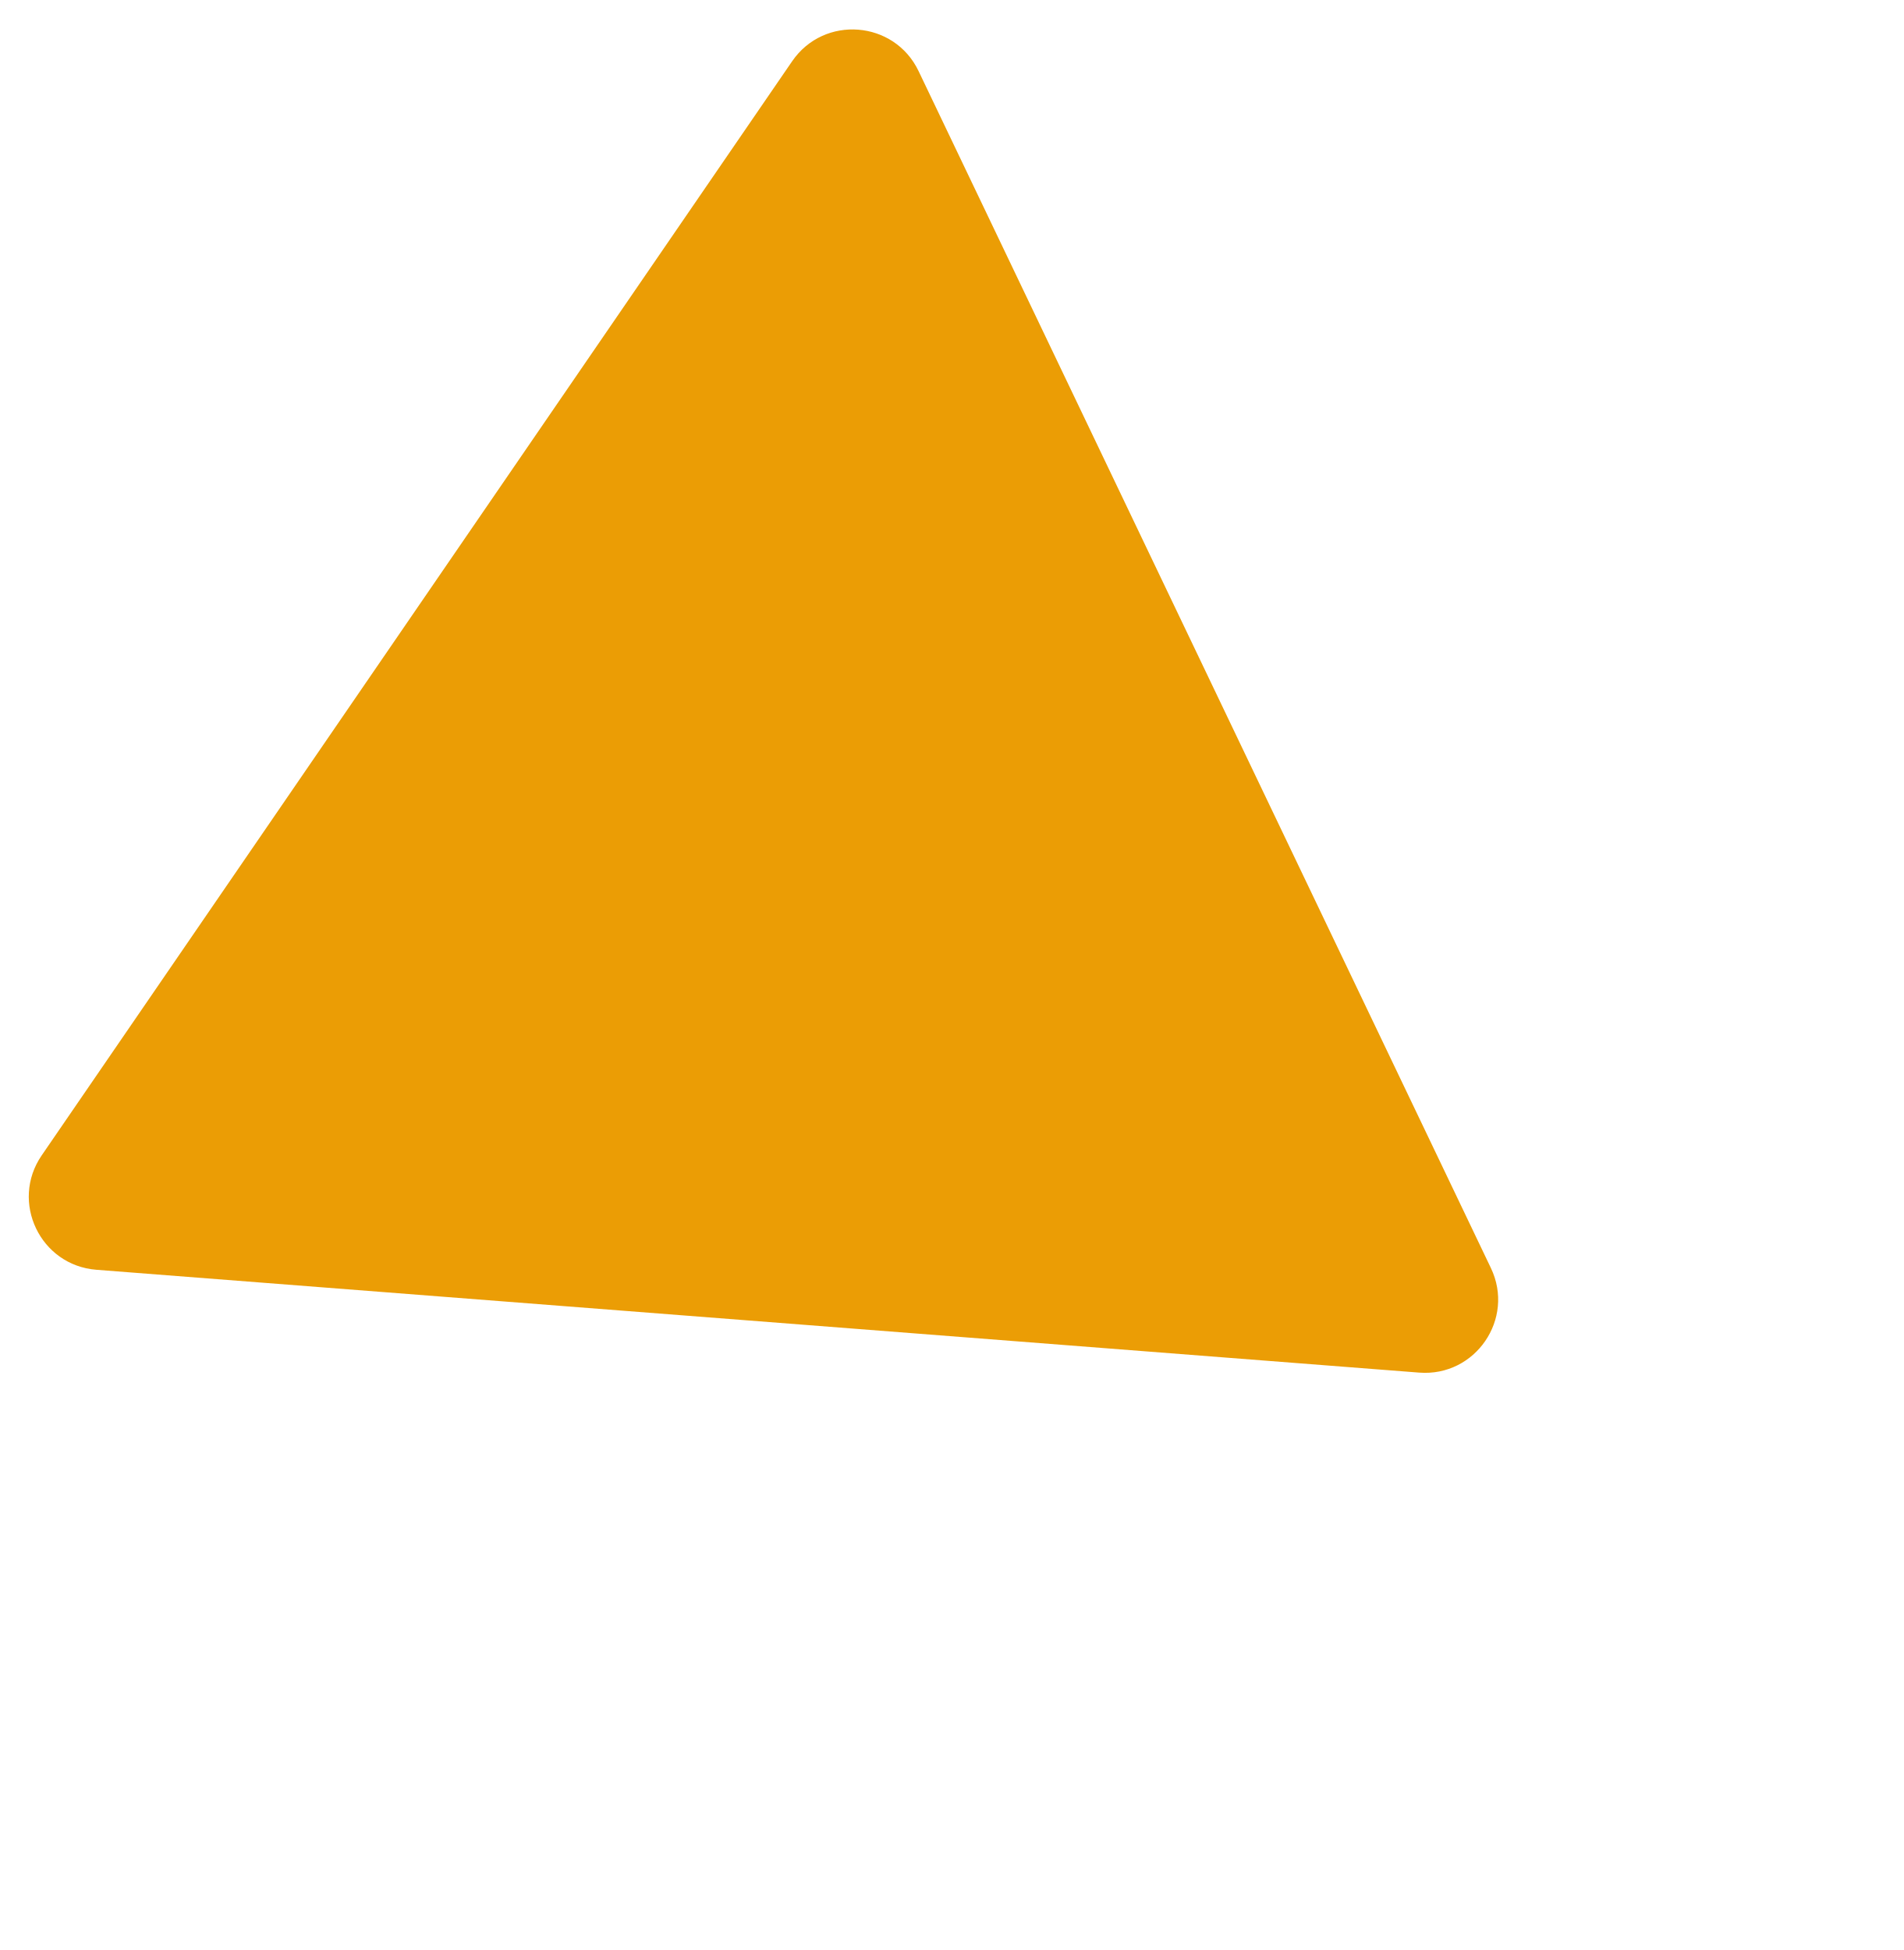
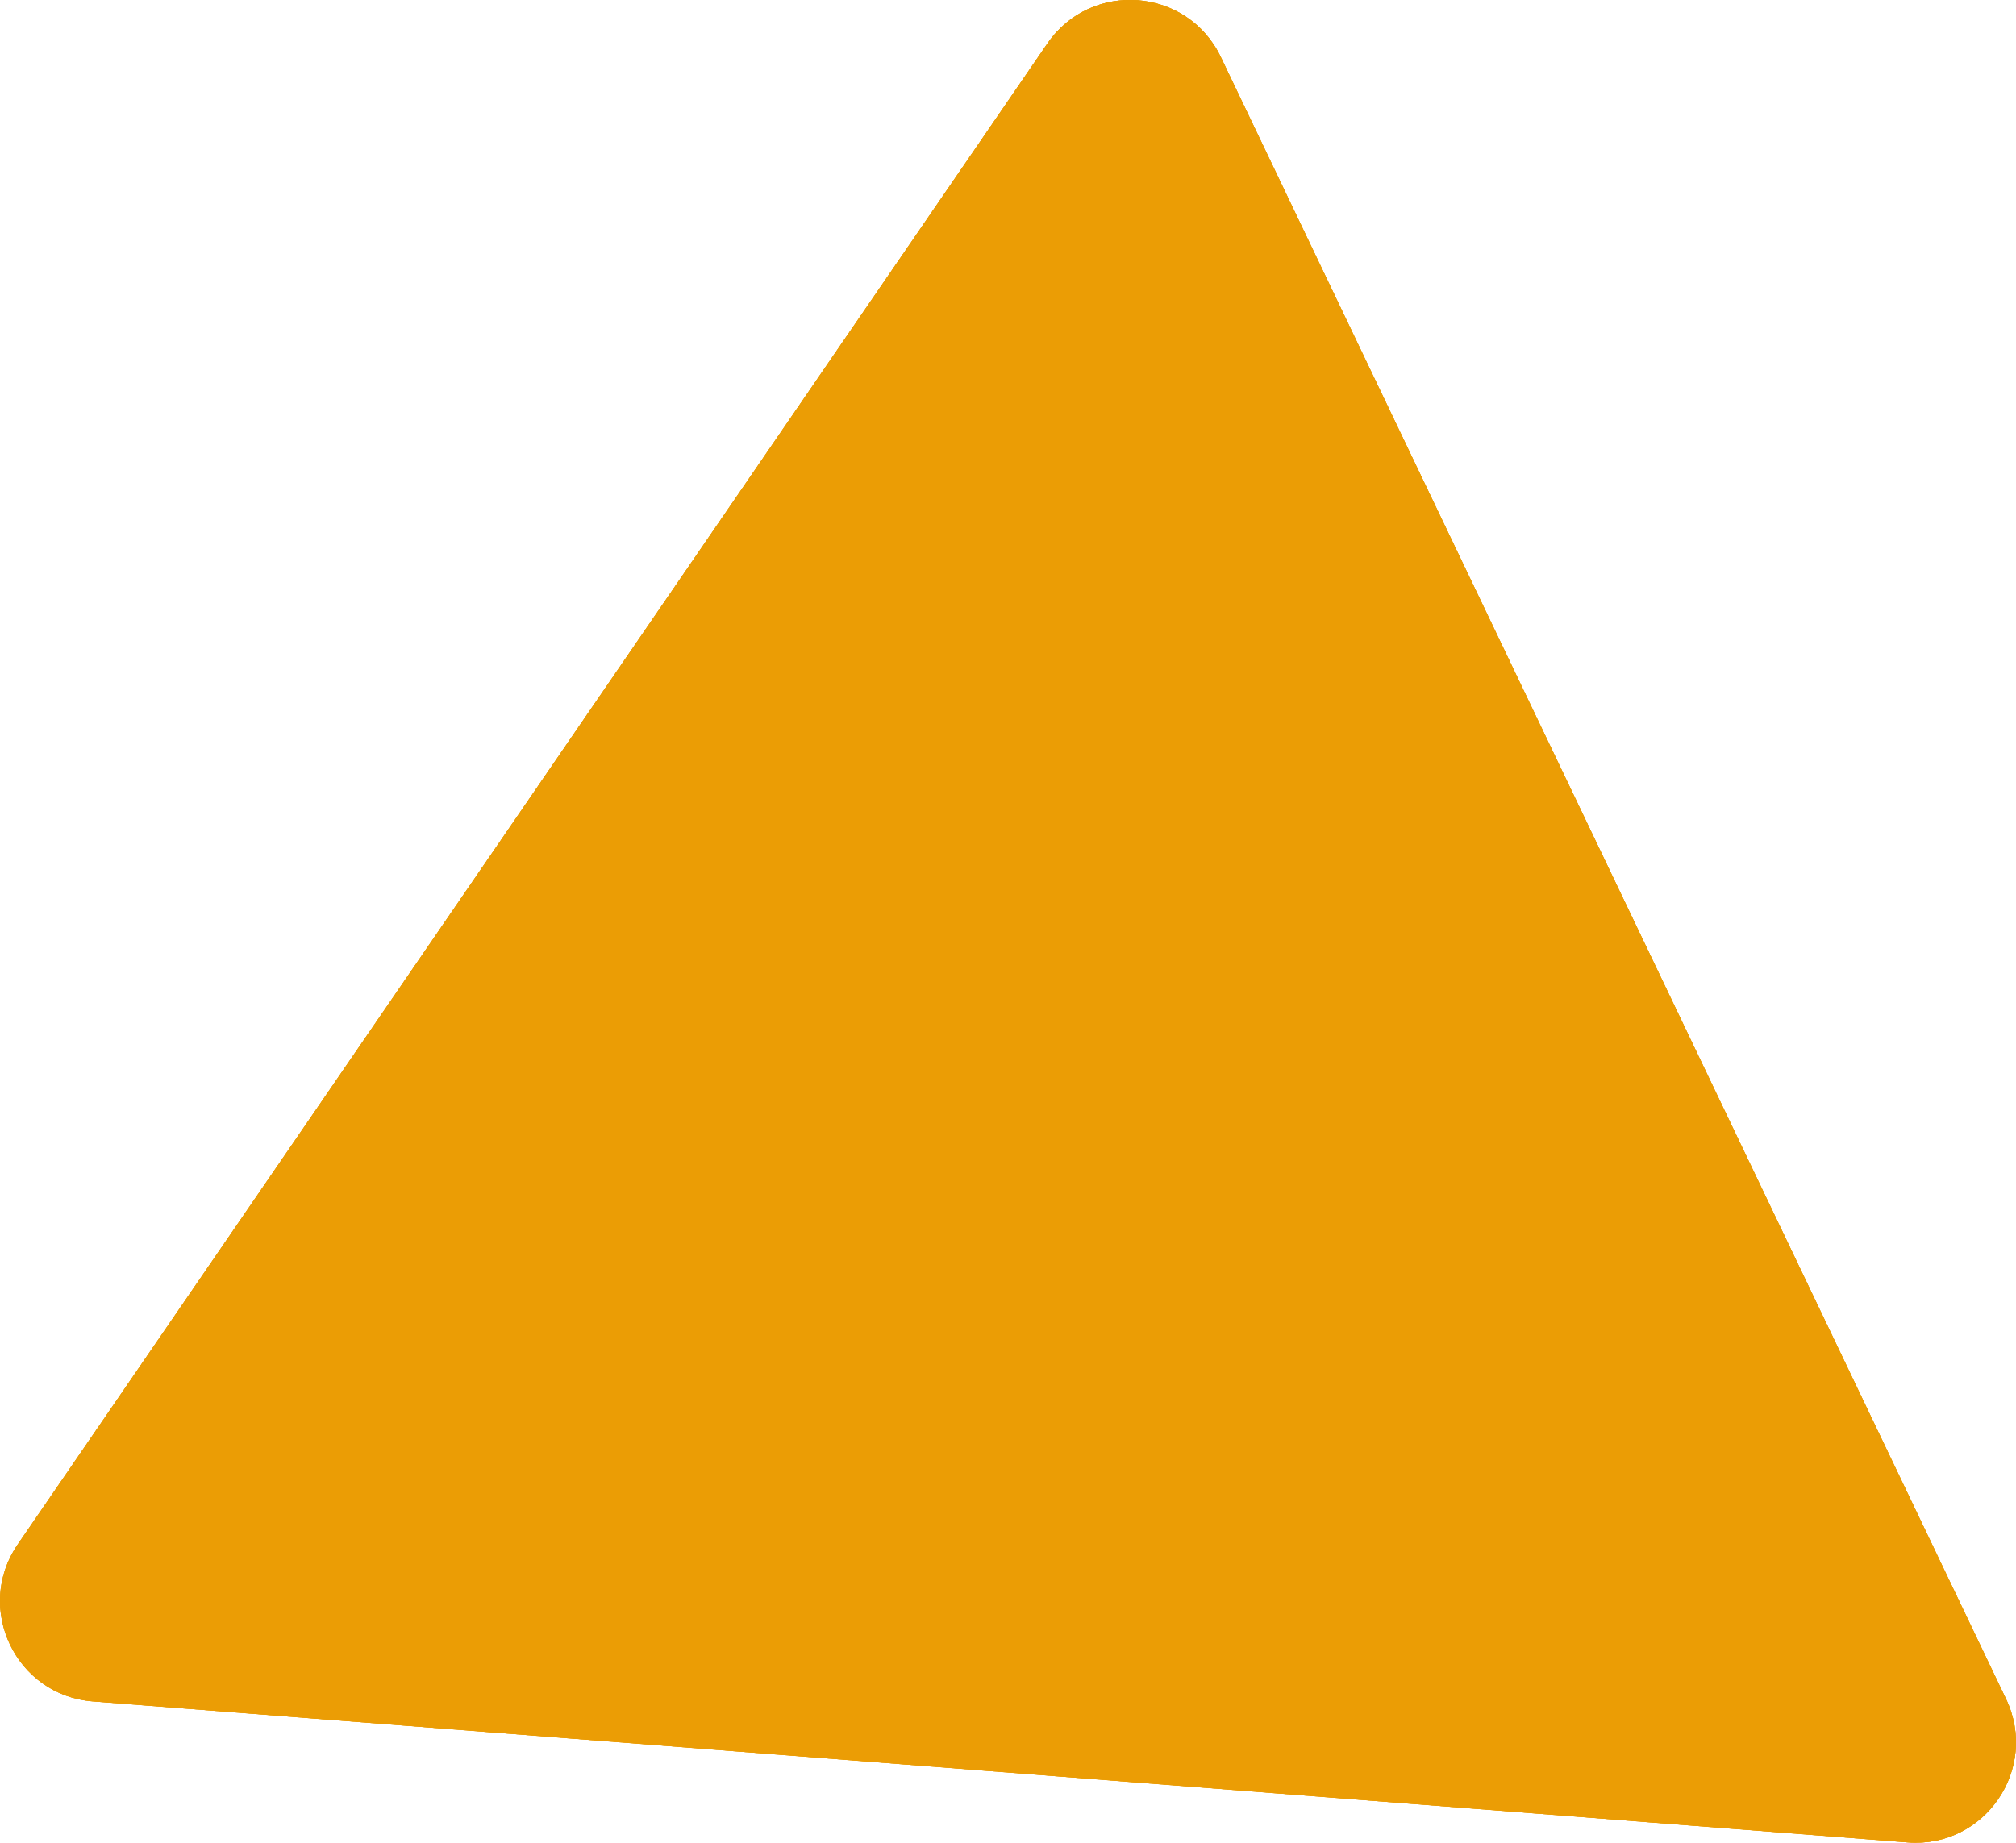
- <svg xmlns="http://www.w3.org/2000/svg" width="1066" height="1092" viewBox="0 0 1066 1092" fill="none">
-   <path d="M834.893 710.099C848.508 738.573 826.193 771.108 794.726 768.662L53.987 711.074C22.52 708.627 5.502 673.035 23.354 647.007L443.596 34.303C461.448 8.275 500.782 11.332 514.396 39.807L834.893 710.099Z" fill="#EB9D05" />
+ <svg xmlns="http://www.w3.org/2000/svg" id="Слой_1" data-name="Слой 1" viewBox="0 0 1043.47 954">
+   <defs>
+     <style>.cls-1{fill:#eb9d05;}</style>
+   </defs>
+   <path class="cls-1" d="M1054.41,896.06c17.27,36.11-11,77.37-50.93,74.26l-939.34-73c-39.9-3.11-61.48-48.24-38.84-81.25l532.91-777c22.64-33,72.52-29.13,89.78,7Z" transform="translate(-16.11 -16.49)" />
+   <path class="cls-1" d="M1054.41,896.06c17.27,36.11-11,77.36-50.92,74.26l-939.33-73C24.24,894.2,2.66,849,25.29,816.05l532.92-777c22.64-33,72.52-29.17,89.79,7Z" transform="translate(-16.11 -16.49)" />
+   <path class="cls-1" d="M1054.41,896.06c17.27,36.11-11,77.36-50.92,74.26l-939.33-73C24.24,894.2,2.66,849,25.29,816.05l532.92-777c22.64-33,72.52-29.17,89.79,7Z" transform="translate(-16.11 -16.49)" />
</svg>
